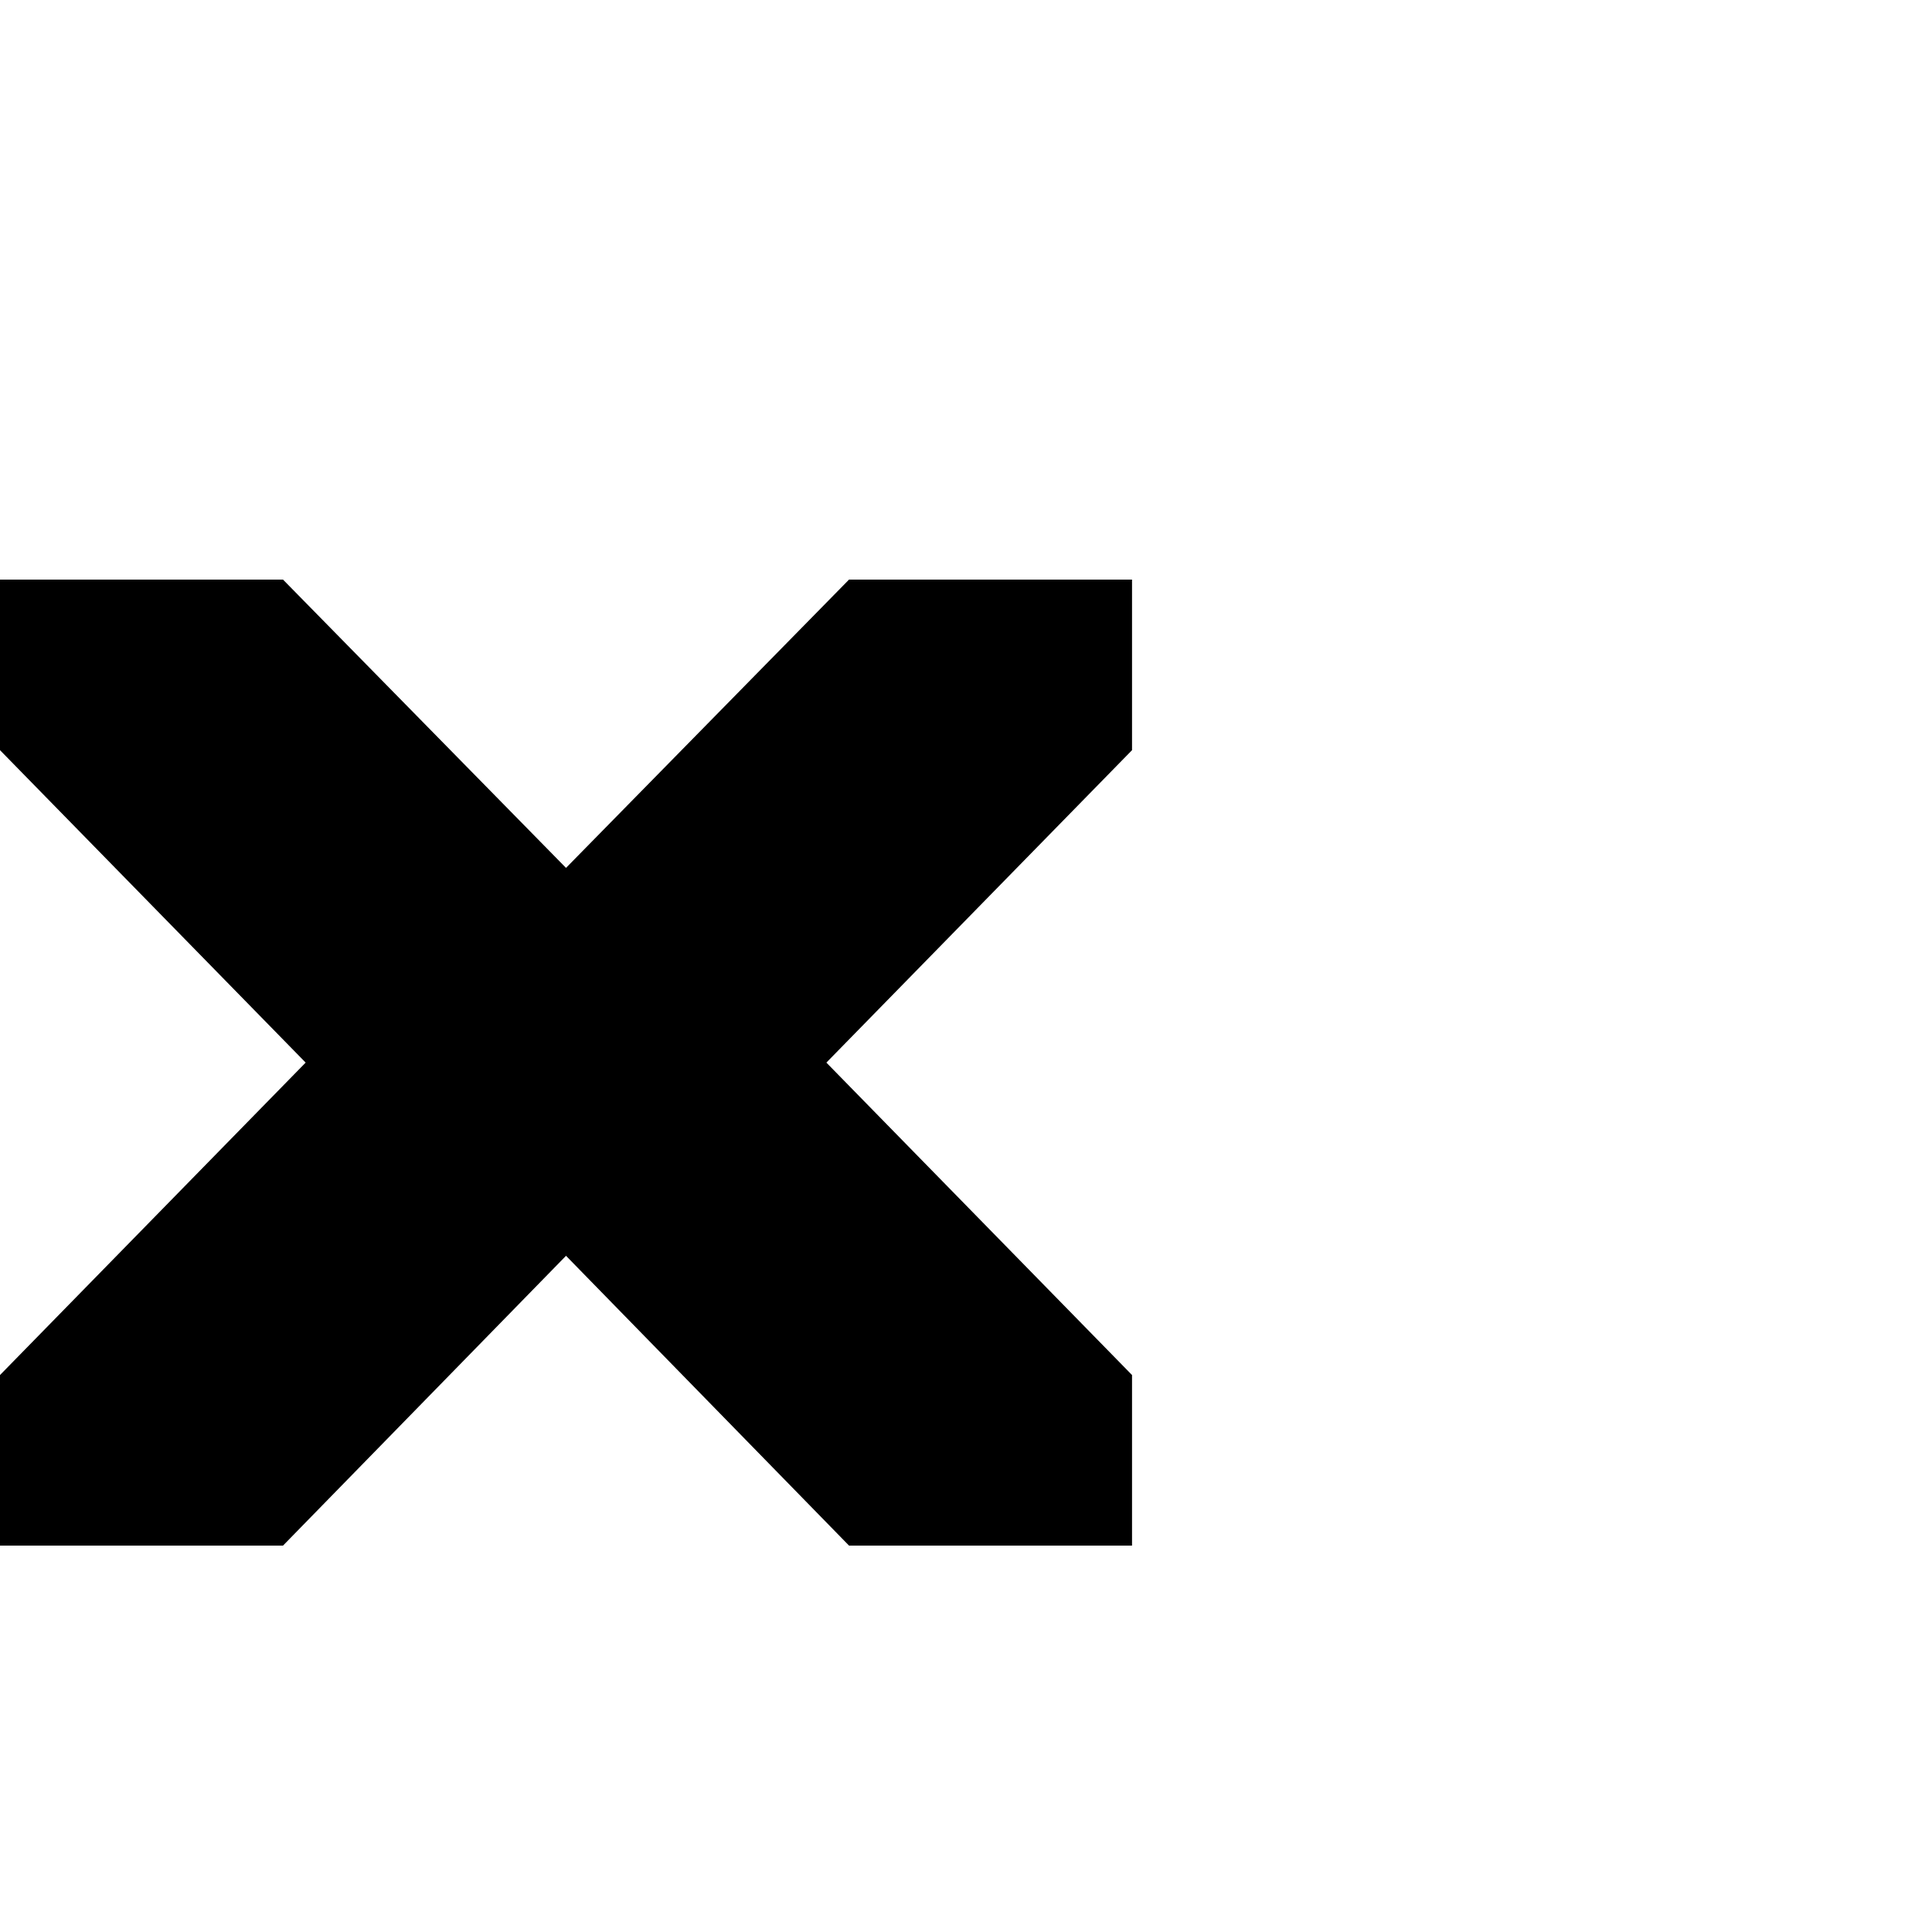
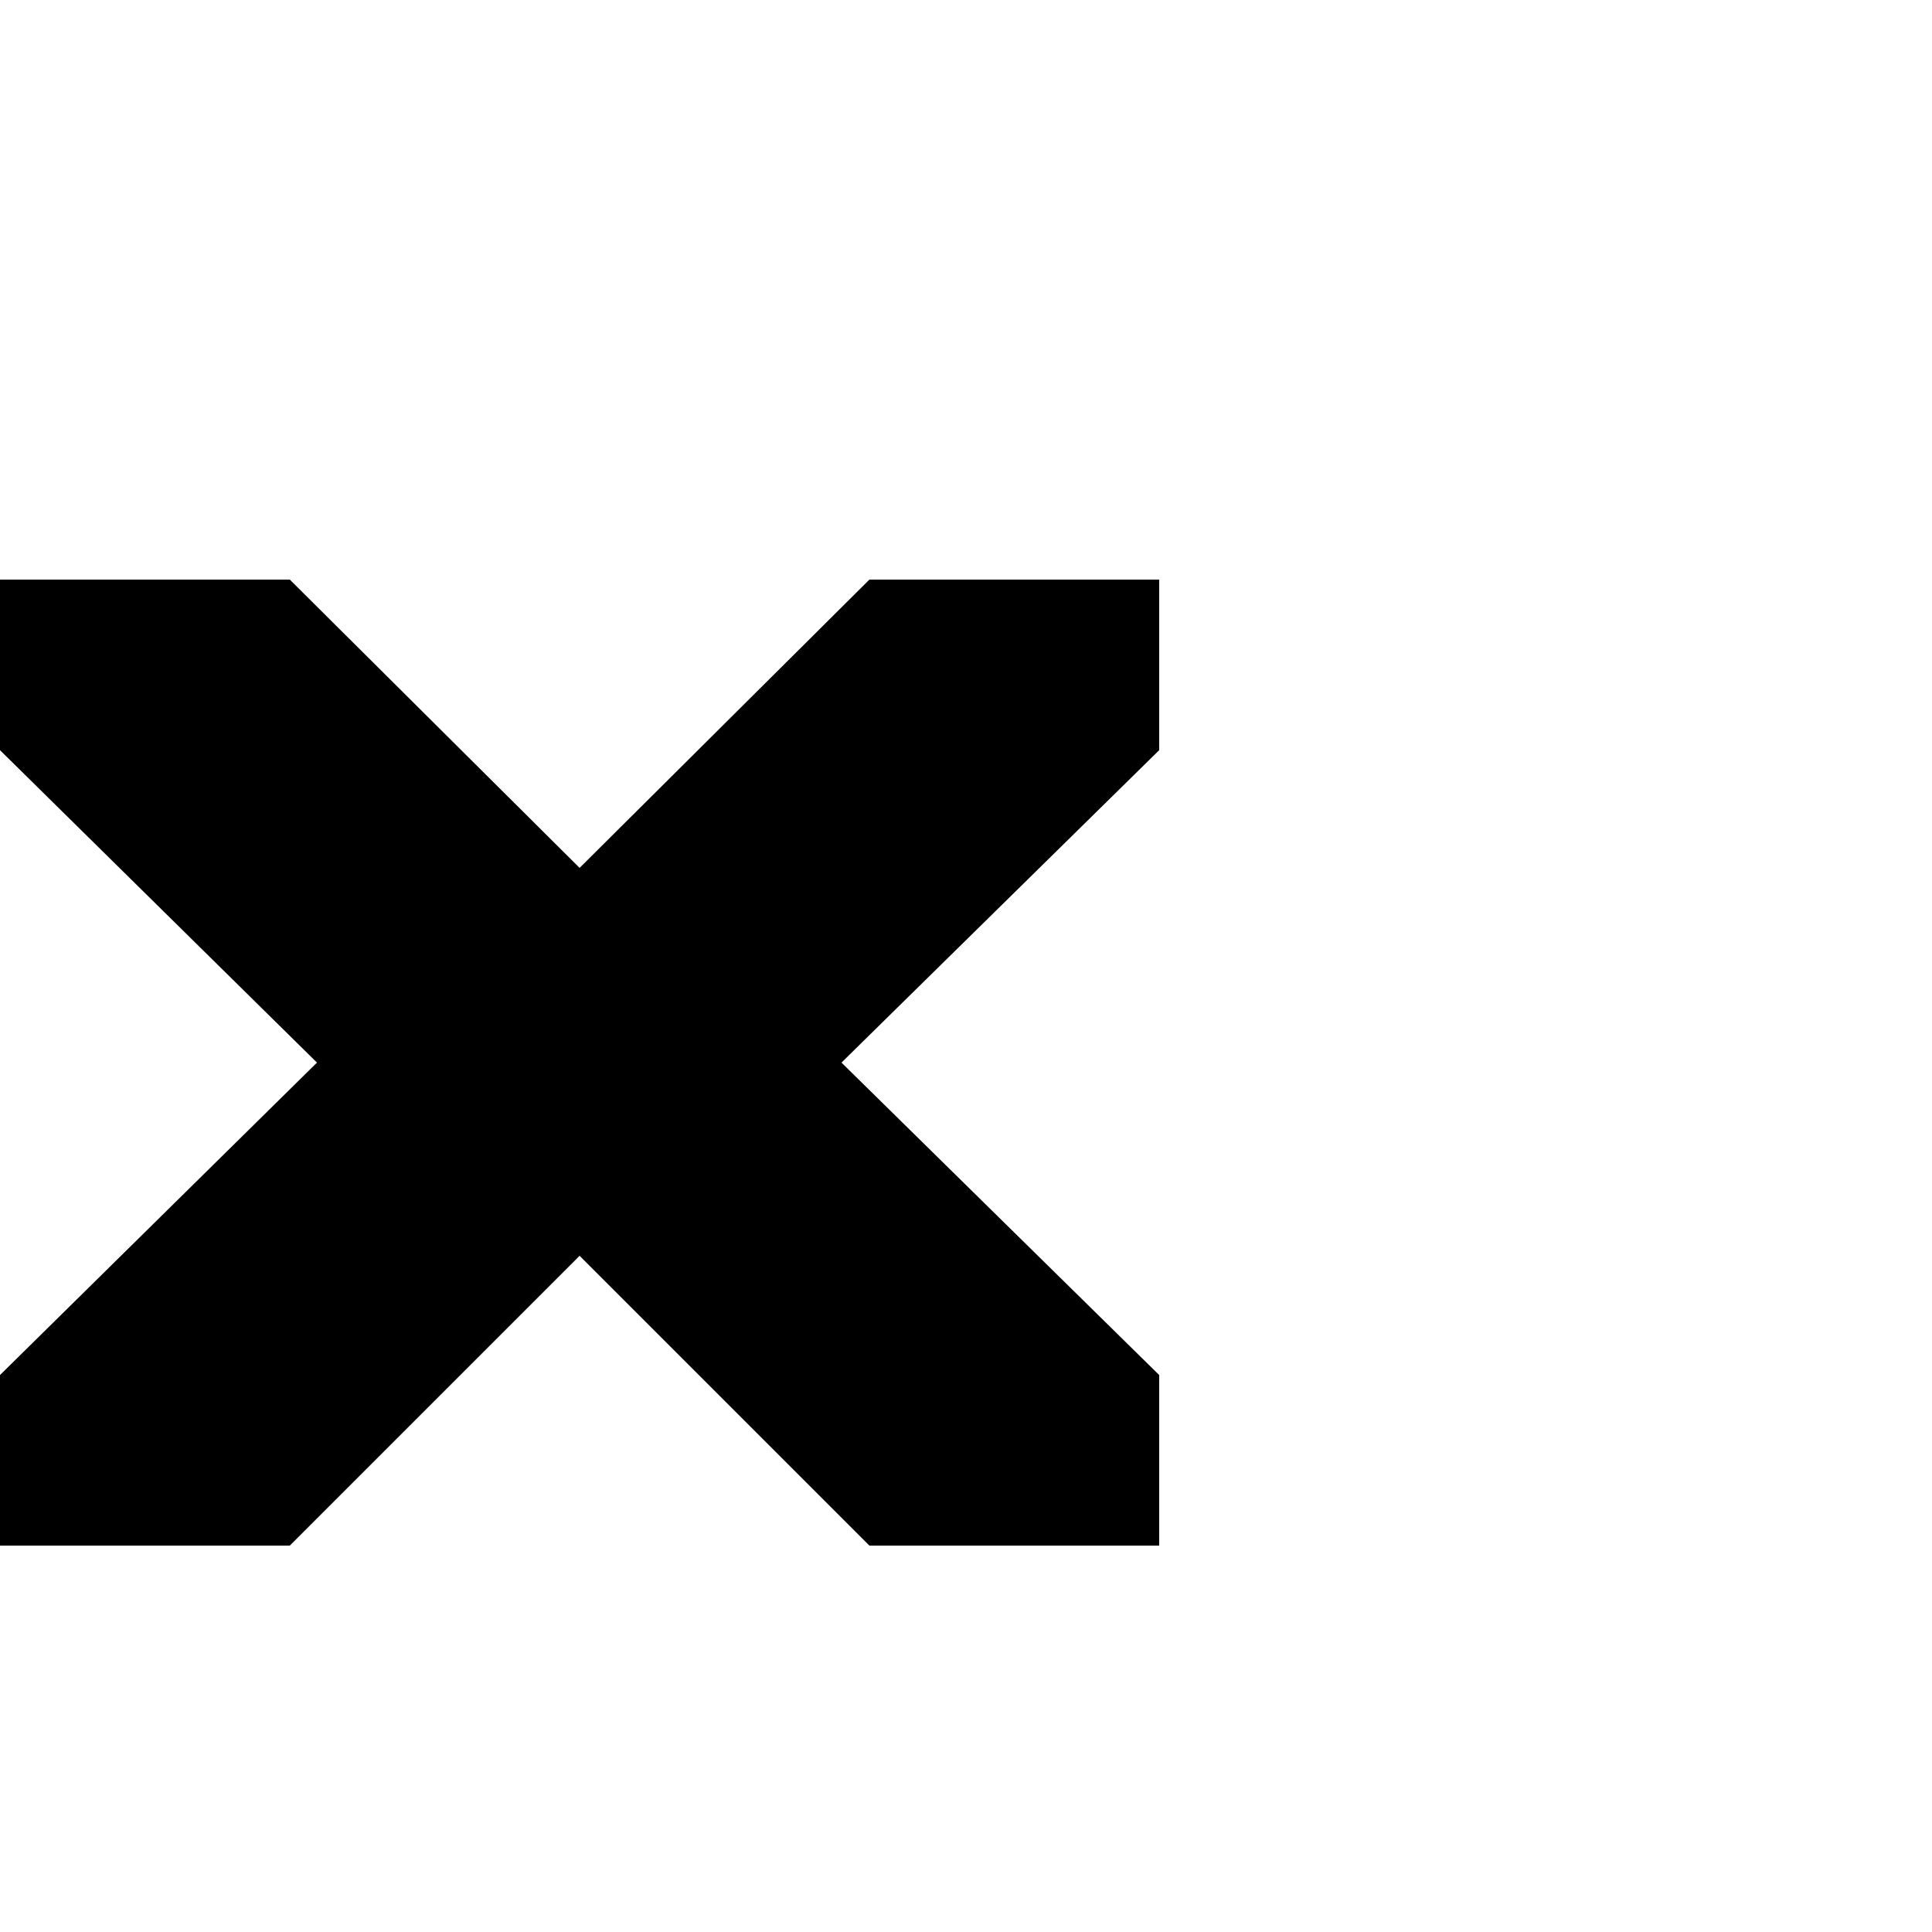
<svg xmlns="http://www.w3.org/2000/svg" height="1024" width="1024" version="1.1" id="svg4375" viewBox="0 0 1024 1024" xml:space="preserve">
  <defs id="defs4">
    <linearGradient id="linearGradient8000">
      <stop style="stop-color:#000000;stop-opacity:1;" offset="0" id="stop7998" />
    </linearGradient>
    <clipPath clipPathUnits="userSpaceOnUse" id="clipPath6029">
      <g id="use6031" />
    </clipPath>
  </defs>
  <g id="layer1" style="display:inline">
-     <path style="display:inline;fill:#000000" d="m 0,307.2 150,0 150,152.8 150,-152.8 150,0 v 90.4 L 438,563.2 600,728.8 v 90.4 l -150,0 L 300,665.6 150,819.2 0,819.2 V 728.8 L 162,563.2 0,397.6 Z" id="path29671" />
+     <path style="display:inline;fill:#000000" d="M 0,307.2 H 153.6 L 307.2,460 460.8,307.2 h 153.6 v 90.4 L 446,563.2 614.4,728.8 v 90.4 H 460.8 L 307.2,665.6 153.6,819.2 H 0 V 728.8 L 168,563.2 0,397.6 Z" id="path29671" />
  </g>
</svg>
